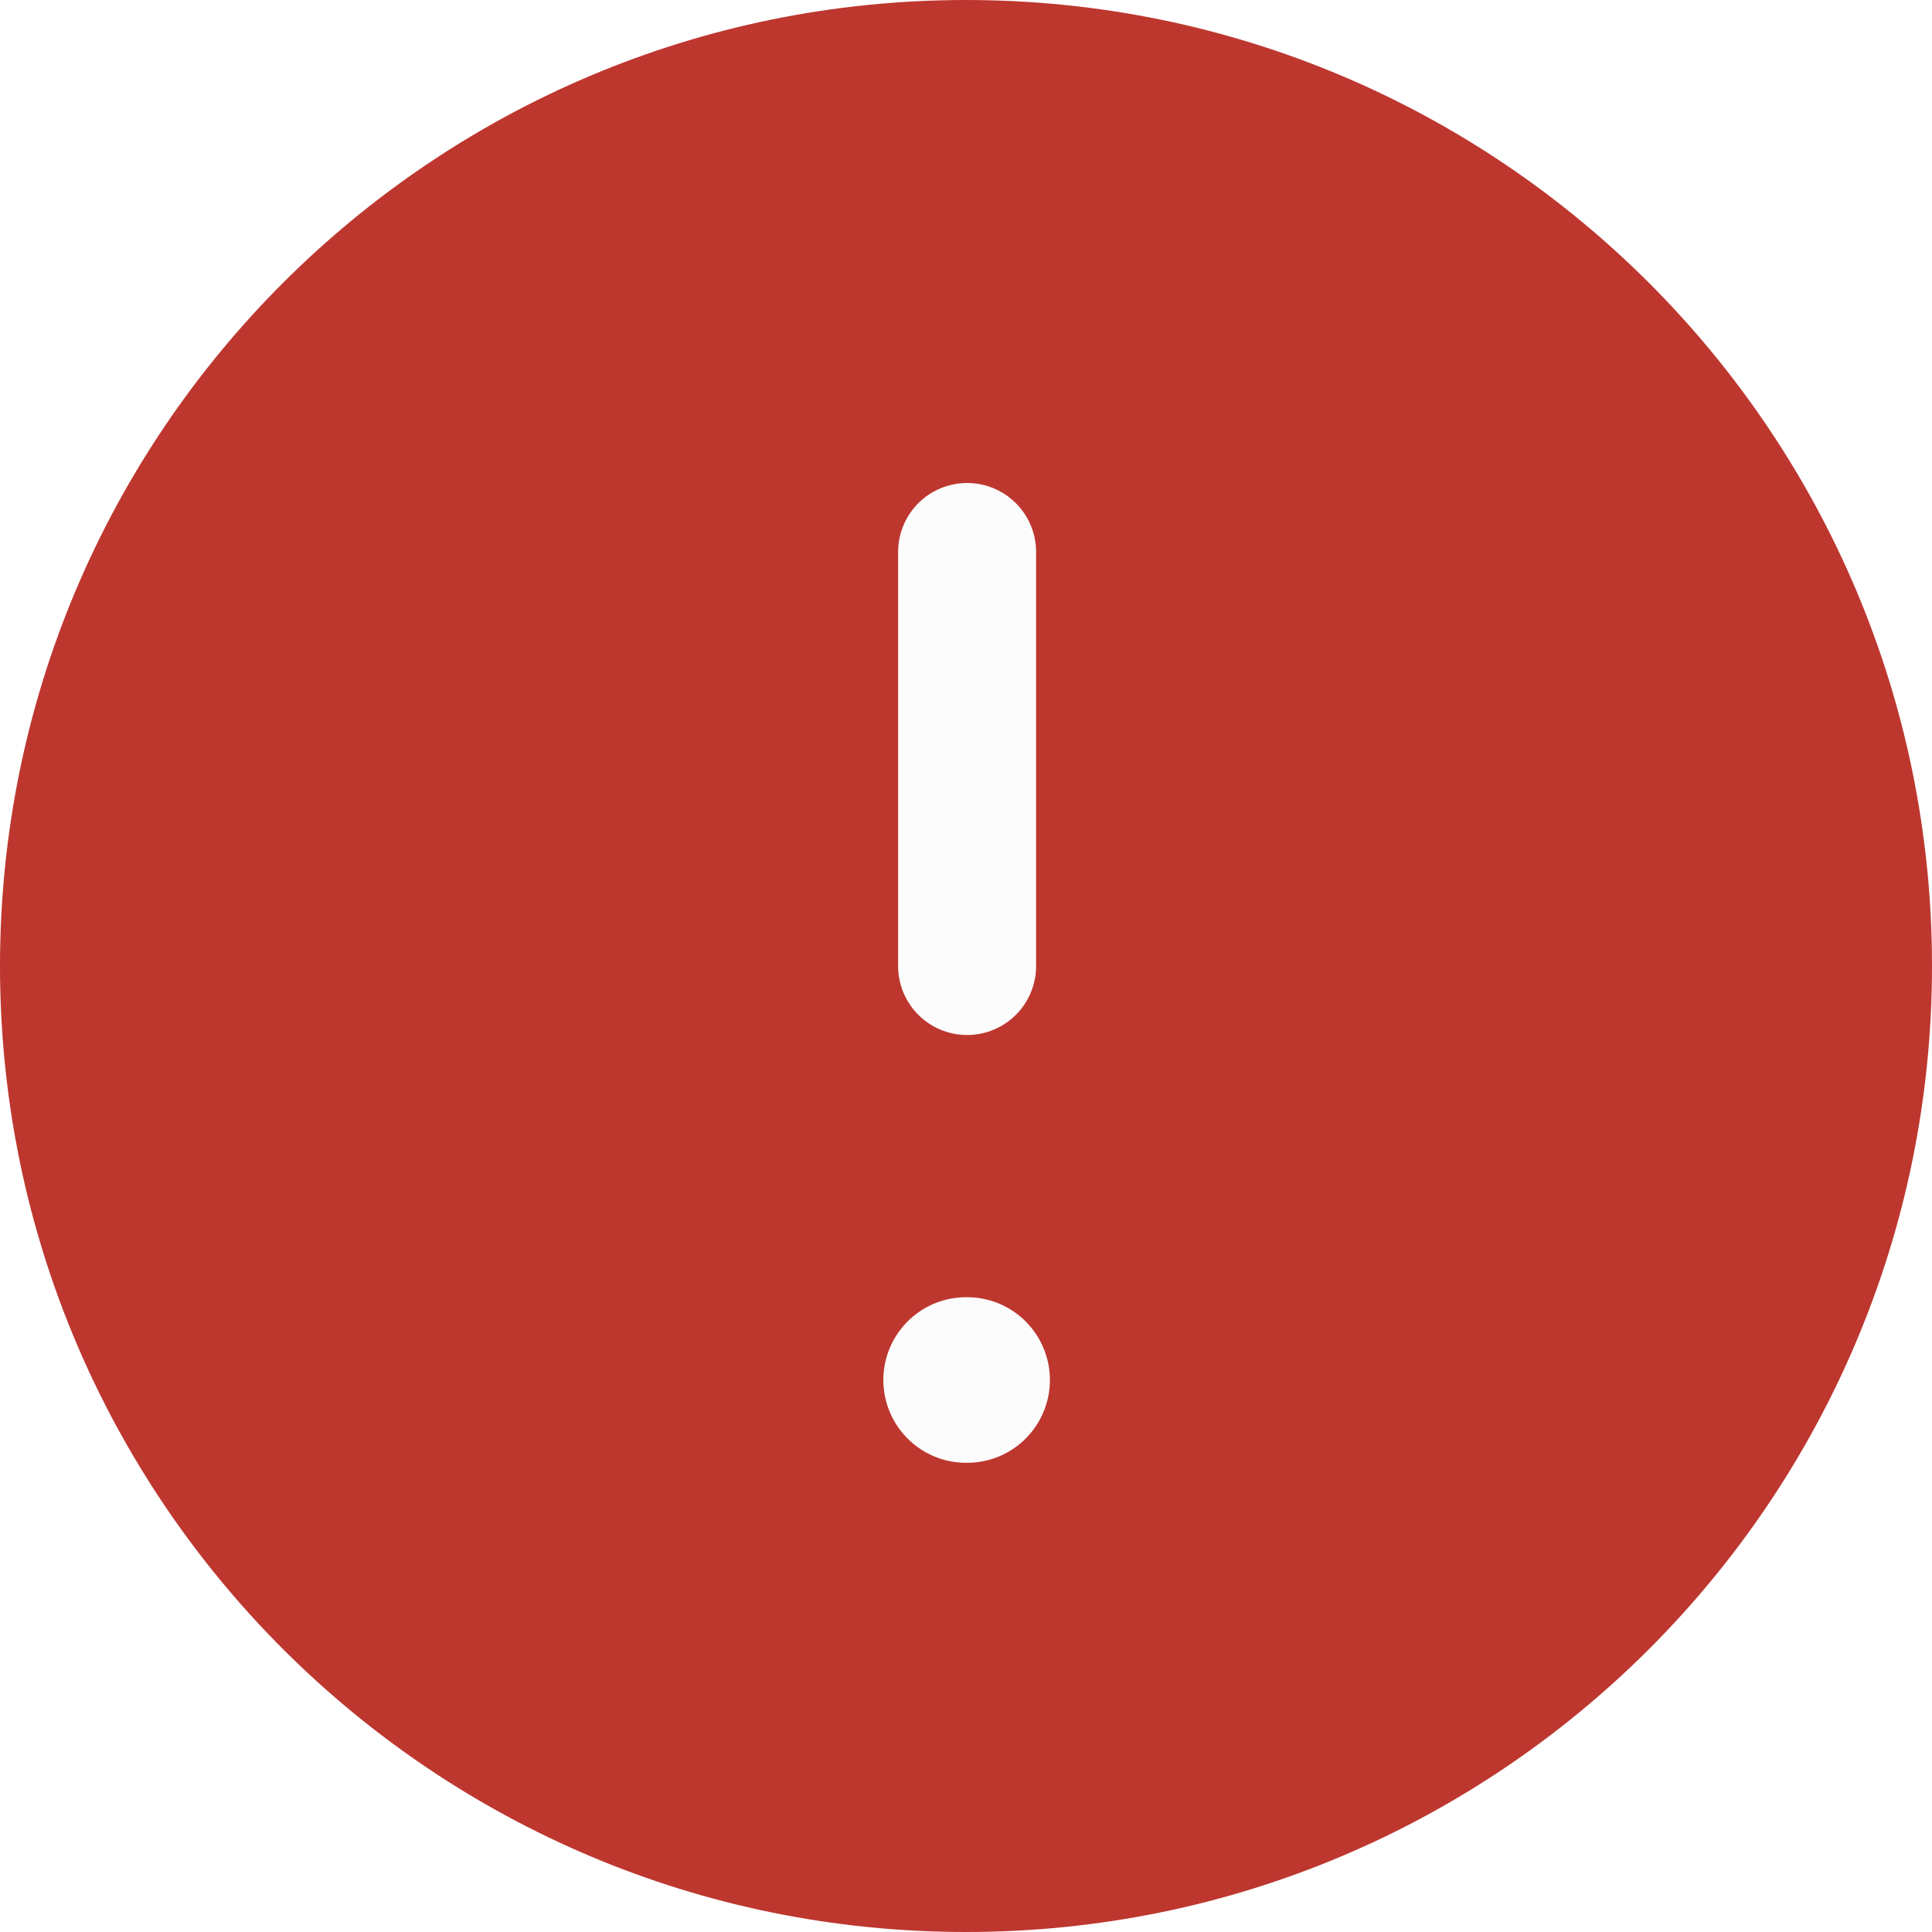
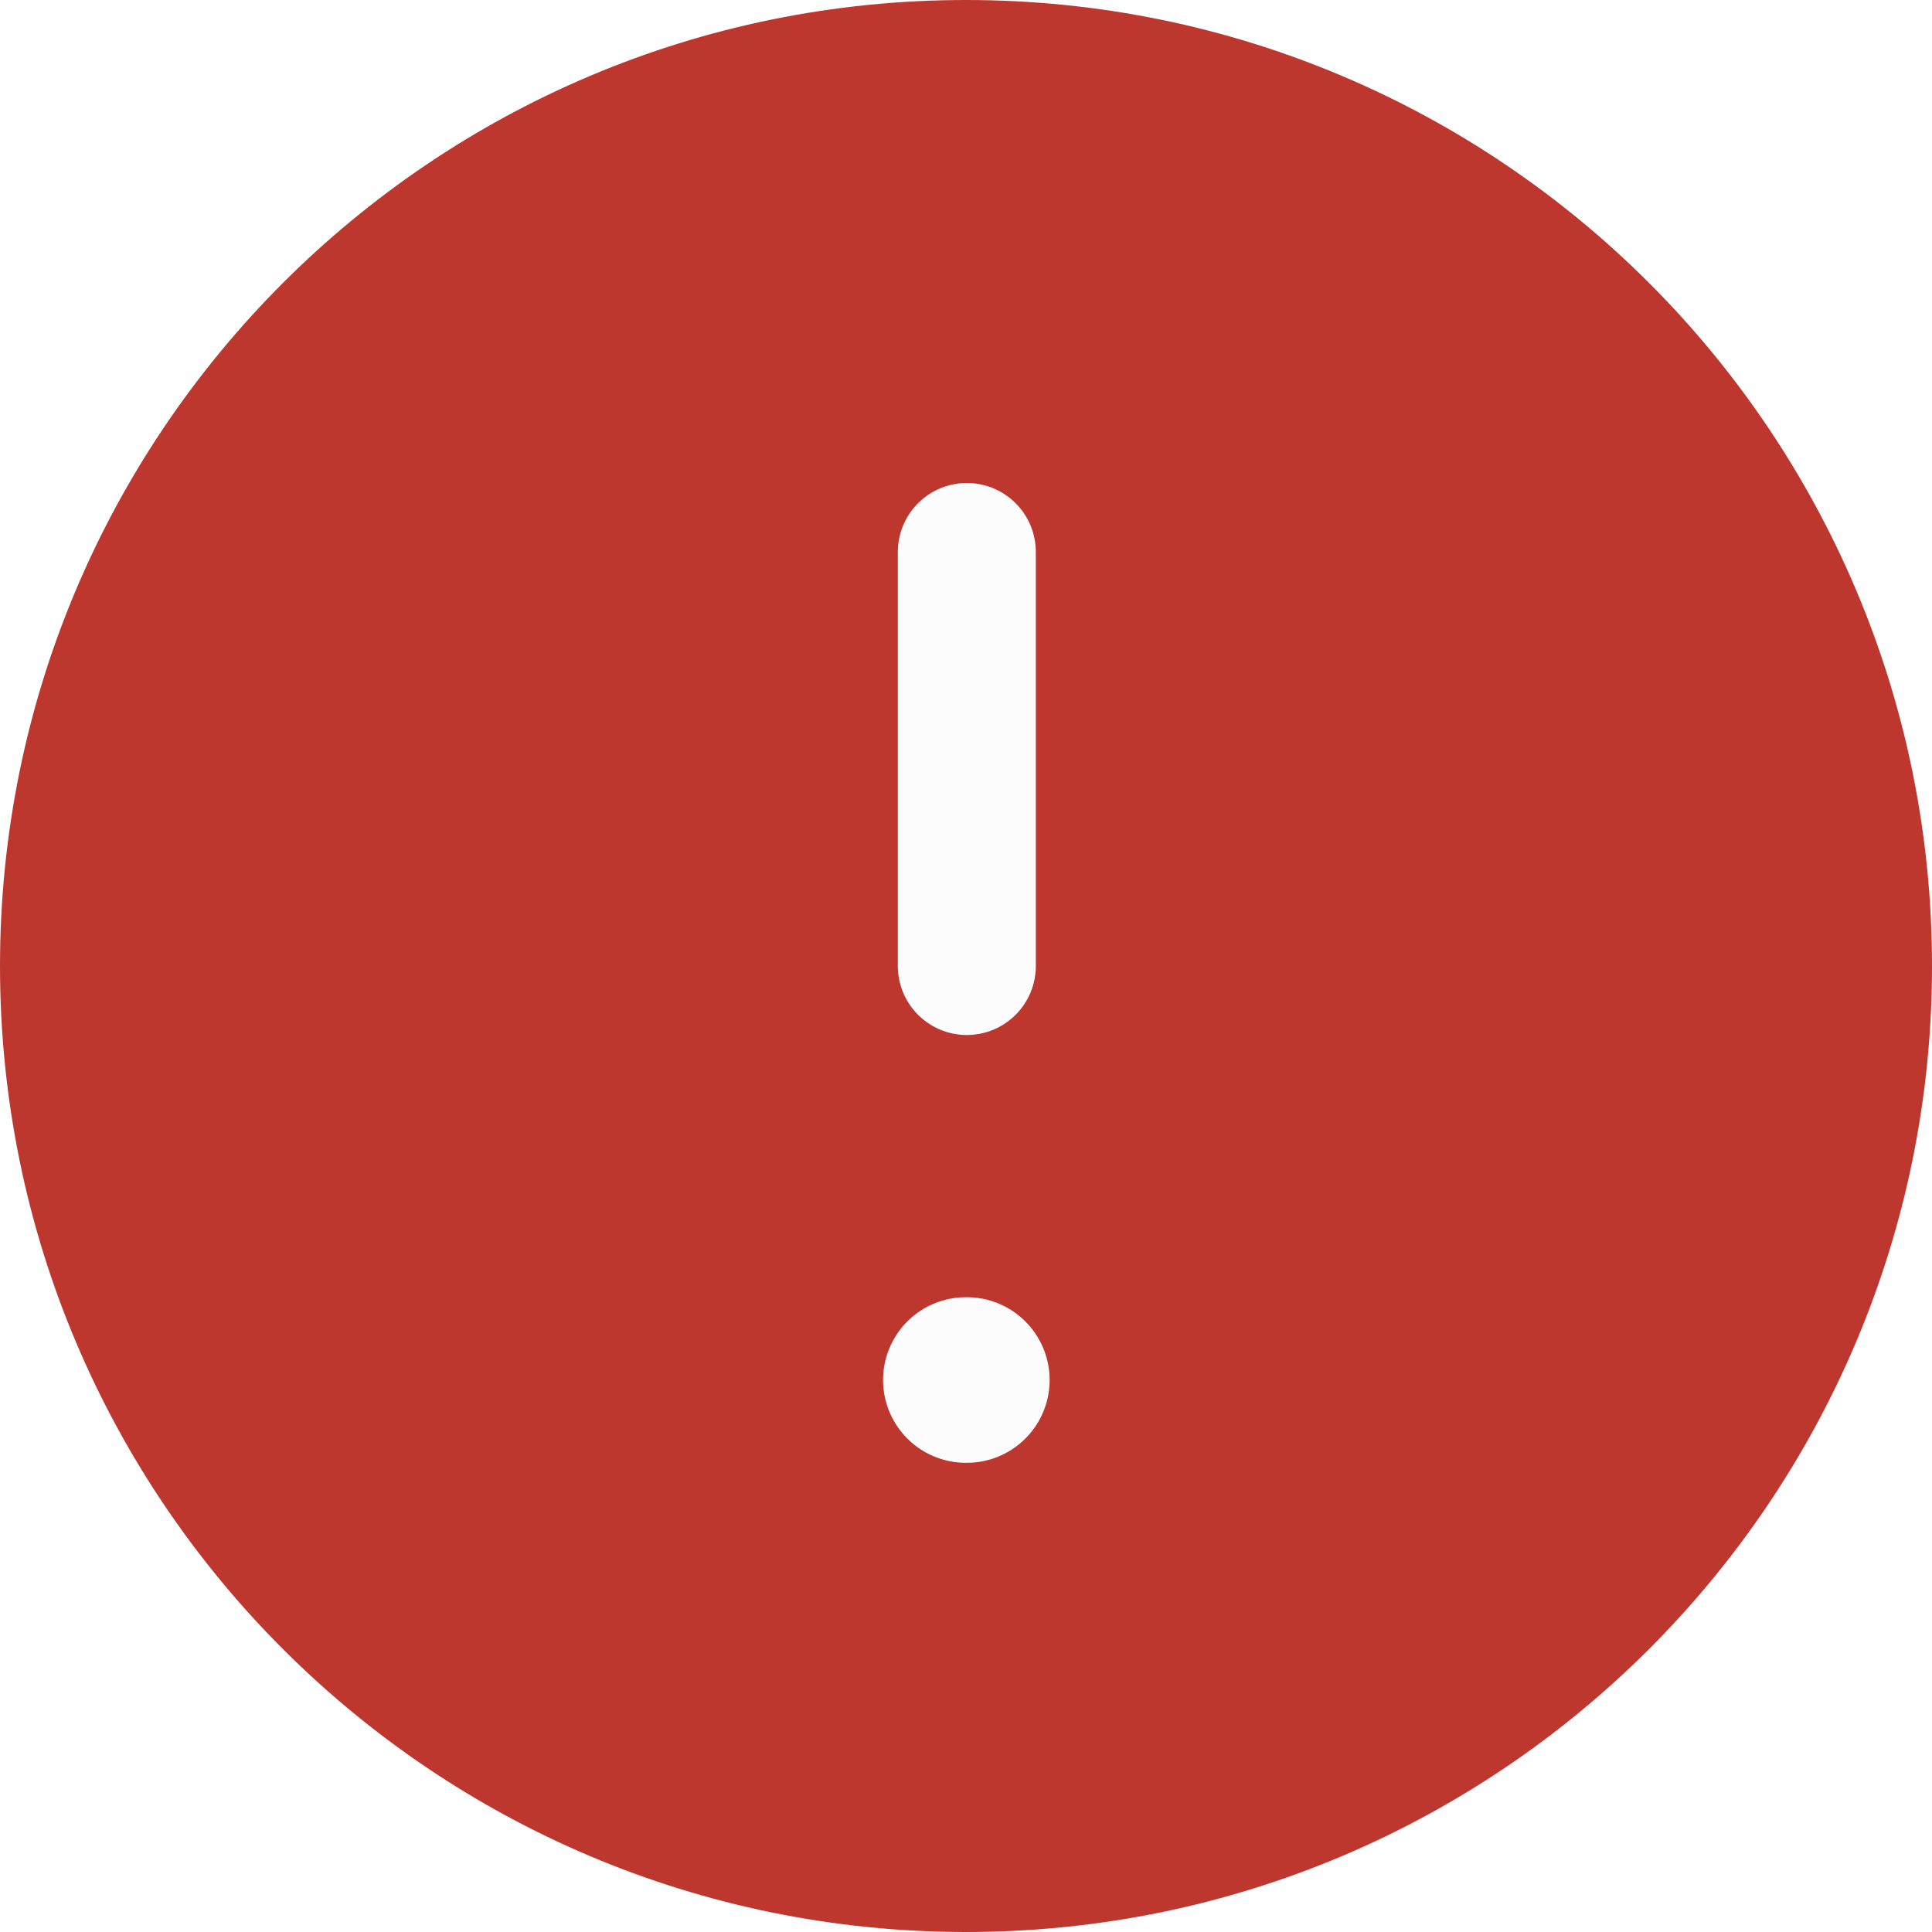
<svg xmlns="http://www.w3.org/2000/svg" width="14" height="14" viewBox="0 0 14 14" fill="none">
  <rect width="14" height="14" rx="7" fill="#BD372F" />
-   <path d="M7.008 4L7.008 7" stroke="#FCFCFC" stroke-linecap="round" stroke-linejoin="round" />
-   <path d="M7.008 10L7.001 10" stroke="#FCFCFC" stroke-width="1.2" stroke-linecap="round" stroke-linejoin="round" />
+   <path d="M7.006 4L7.006 7" stroke="#FCFCFC" stroke-linecap="round" stroke-linejoin="round" />
+   <path d="M7.006 10L6.999 10" stroke="#FCFCFC" stroke-width="1.2" stroke-linecap="round" stroke-linejoin="round" />
</svg>
